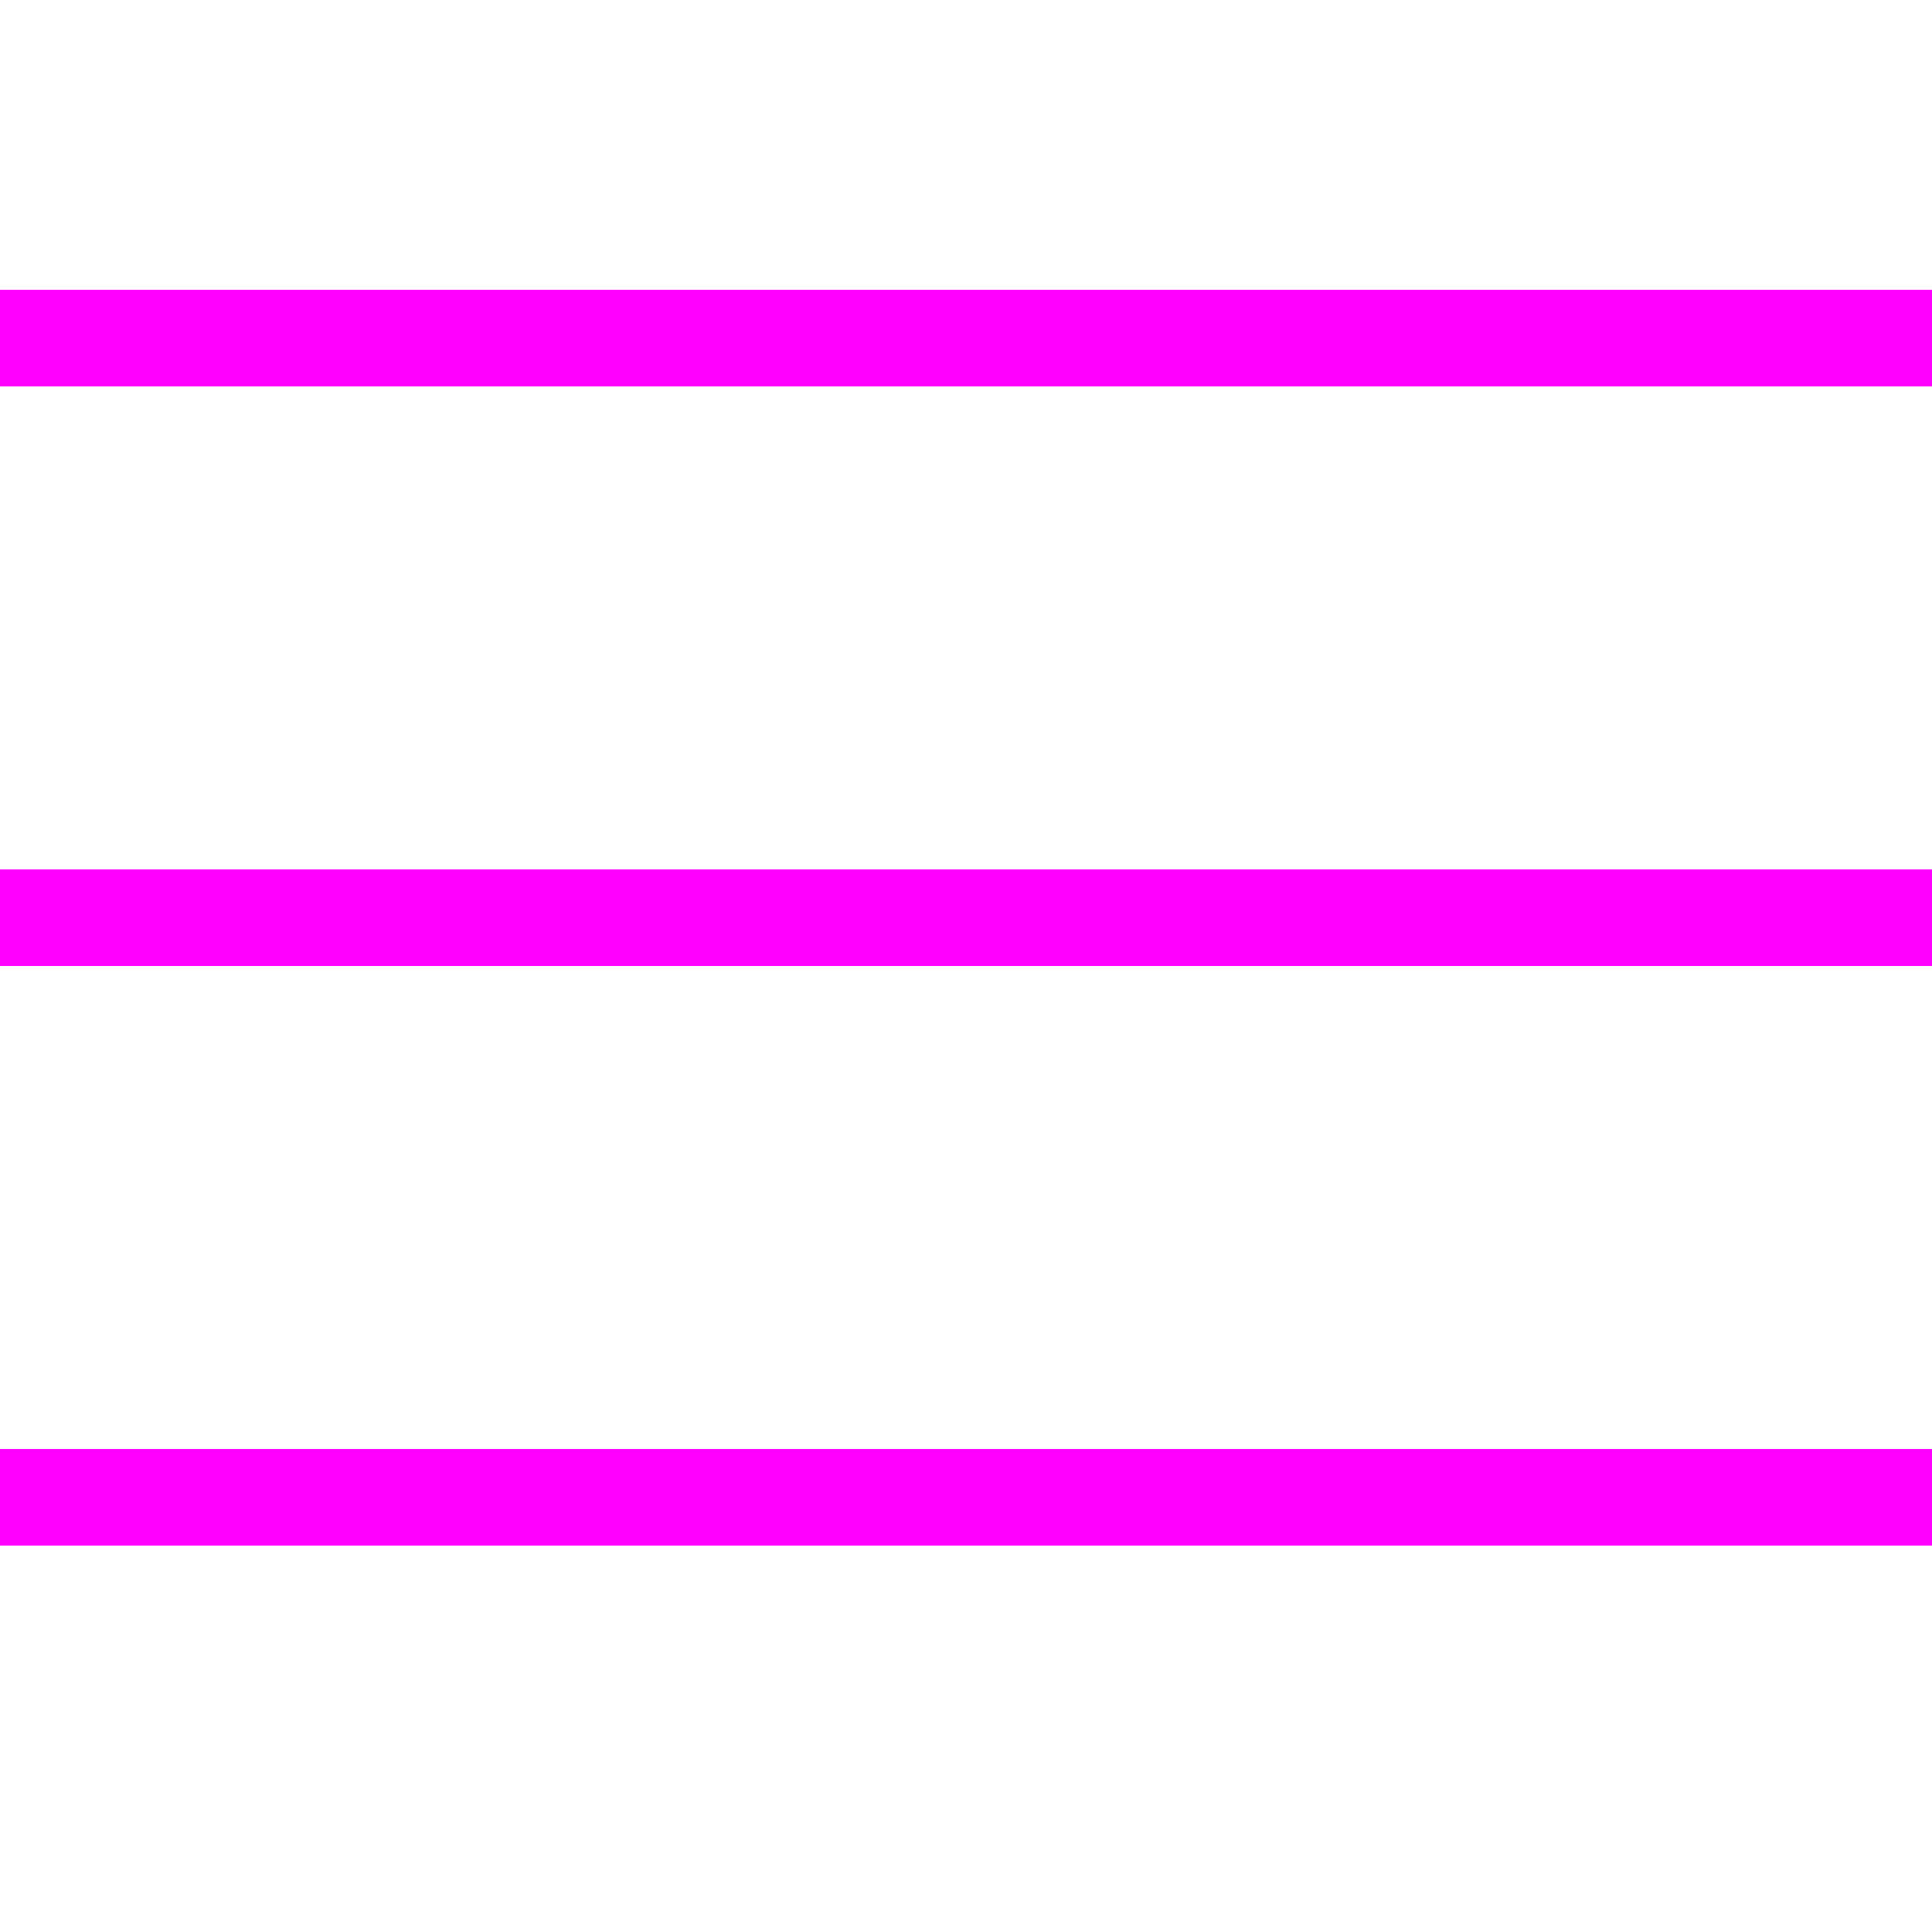
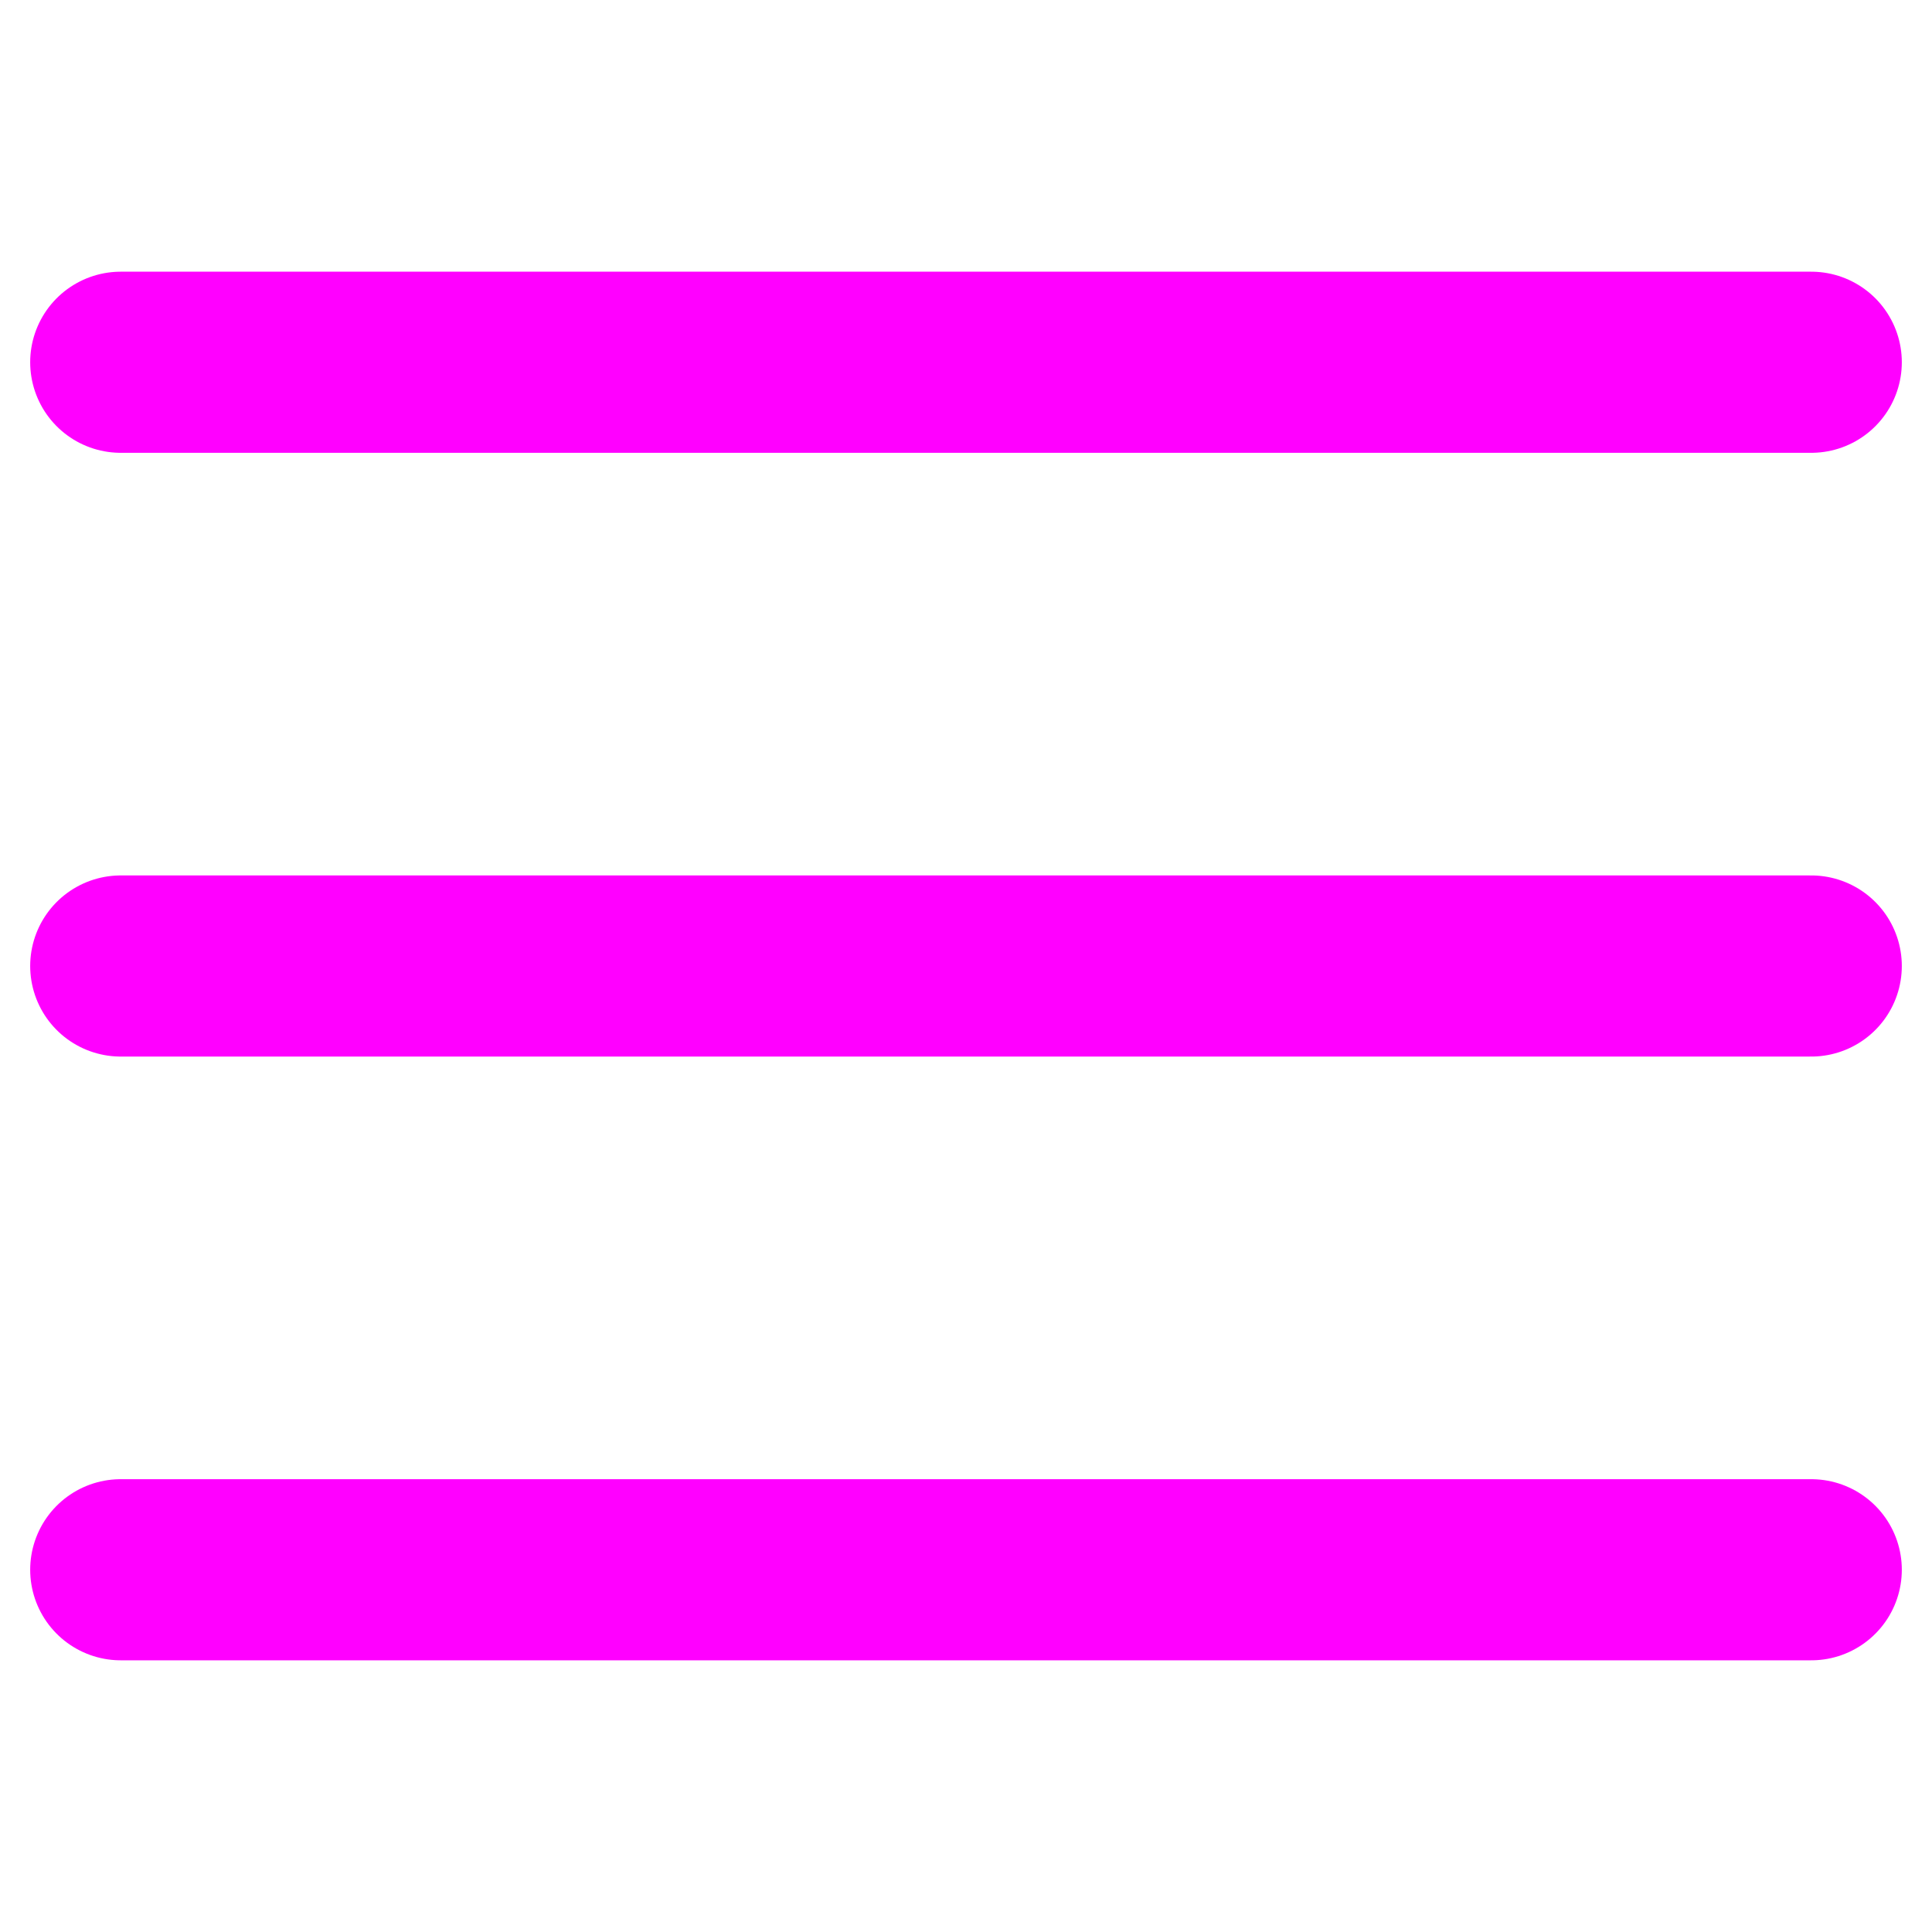
- <svg xmlns="http://www.w3.org/2000/svg" width="20" height="20" viewBox="0 0 20 20" fill="none">
-   <path fill-rule="evenodd" clip-rule="evenodd" d="M20 3H0V4H20V3ZM0 9H20V10H0V9ZM0 15H20V16H0V15Z" fill="#FF00FF" />
+ <svg xmlns="http://www.w3.org/2000/svg" width="16" height="16" viewBox="0 0 16 16" fill="none">
+   <path d="M1 3H15M1 8H15M1 13H15" stroke="#FF00FF" stroke-width="1.5" stroke-linecap="round" stroke-linejoin="round" />
</svg>
